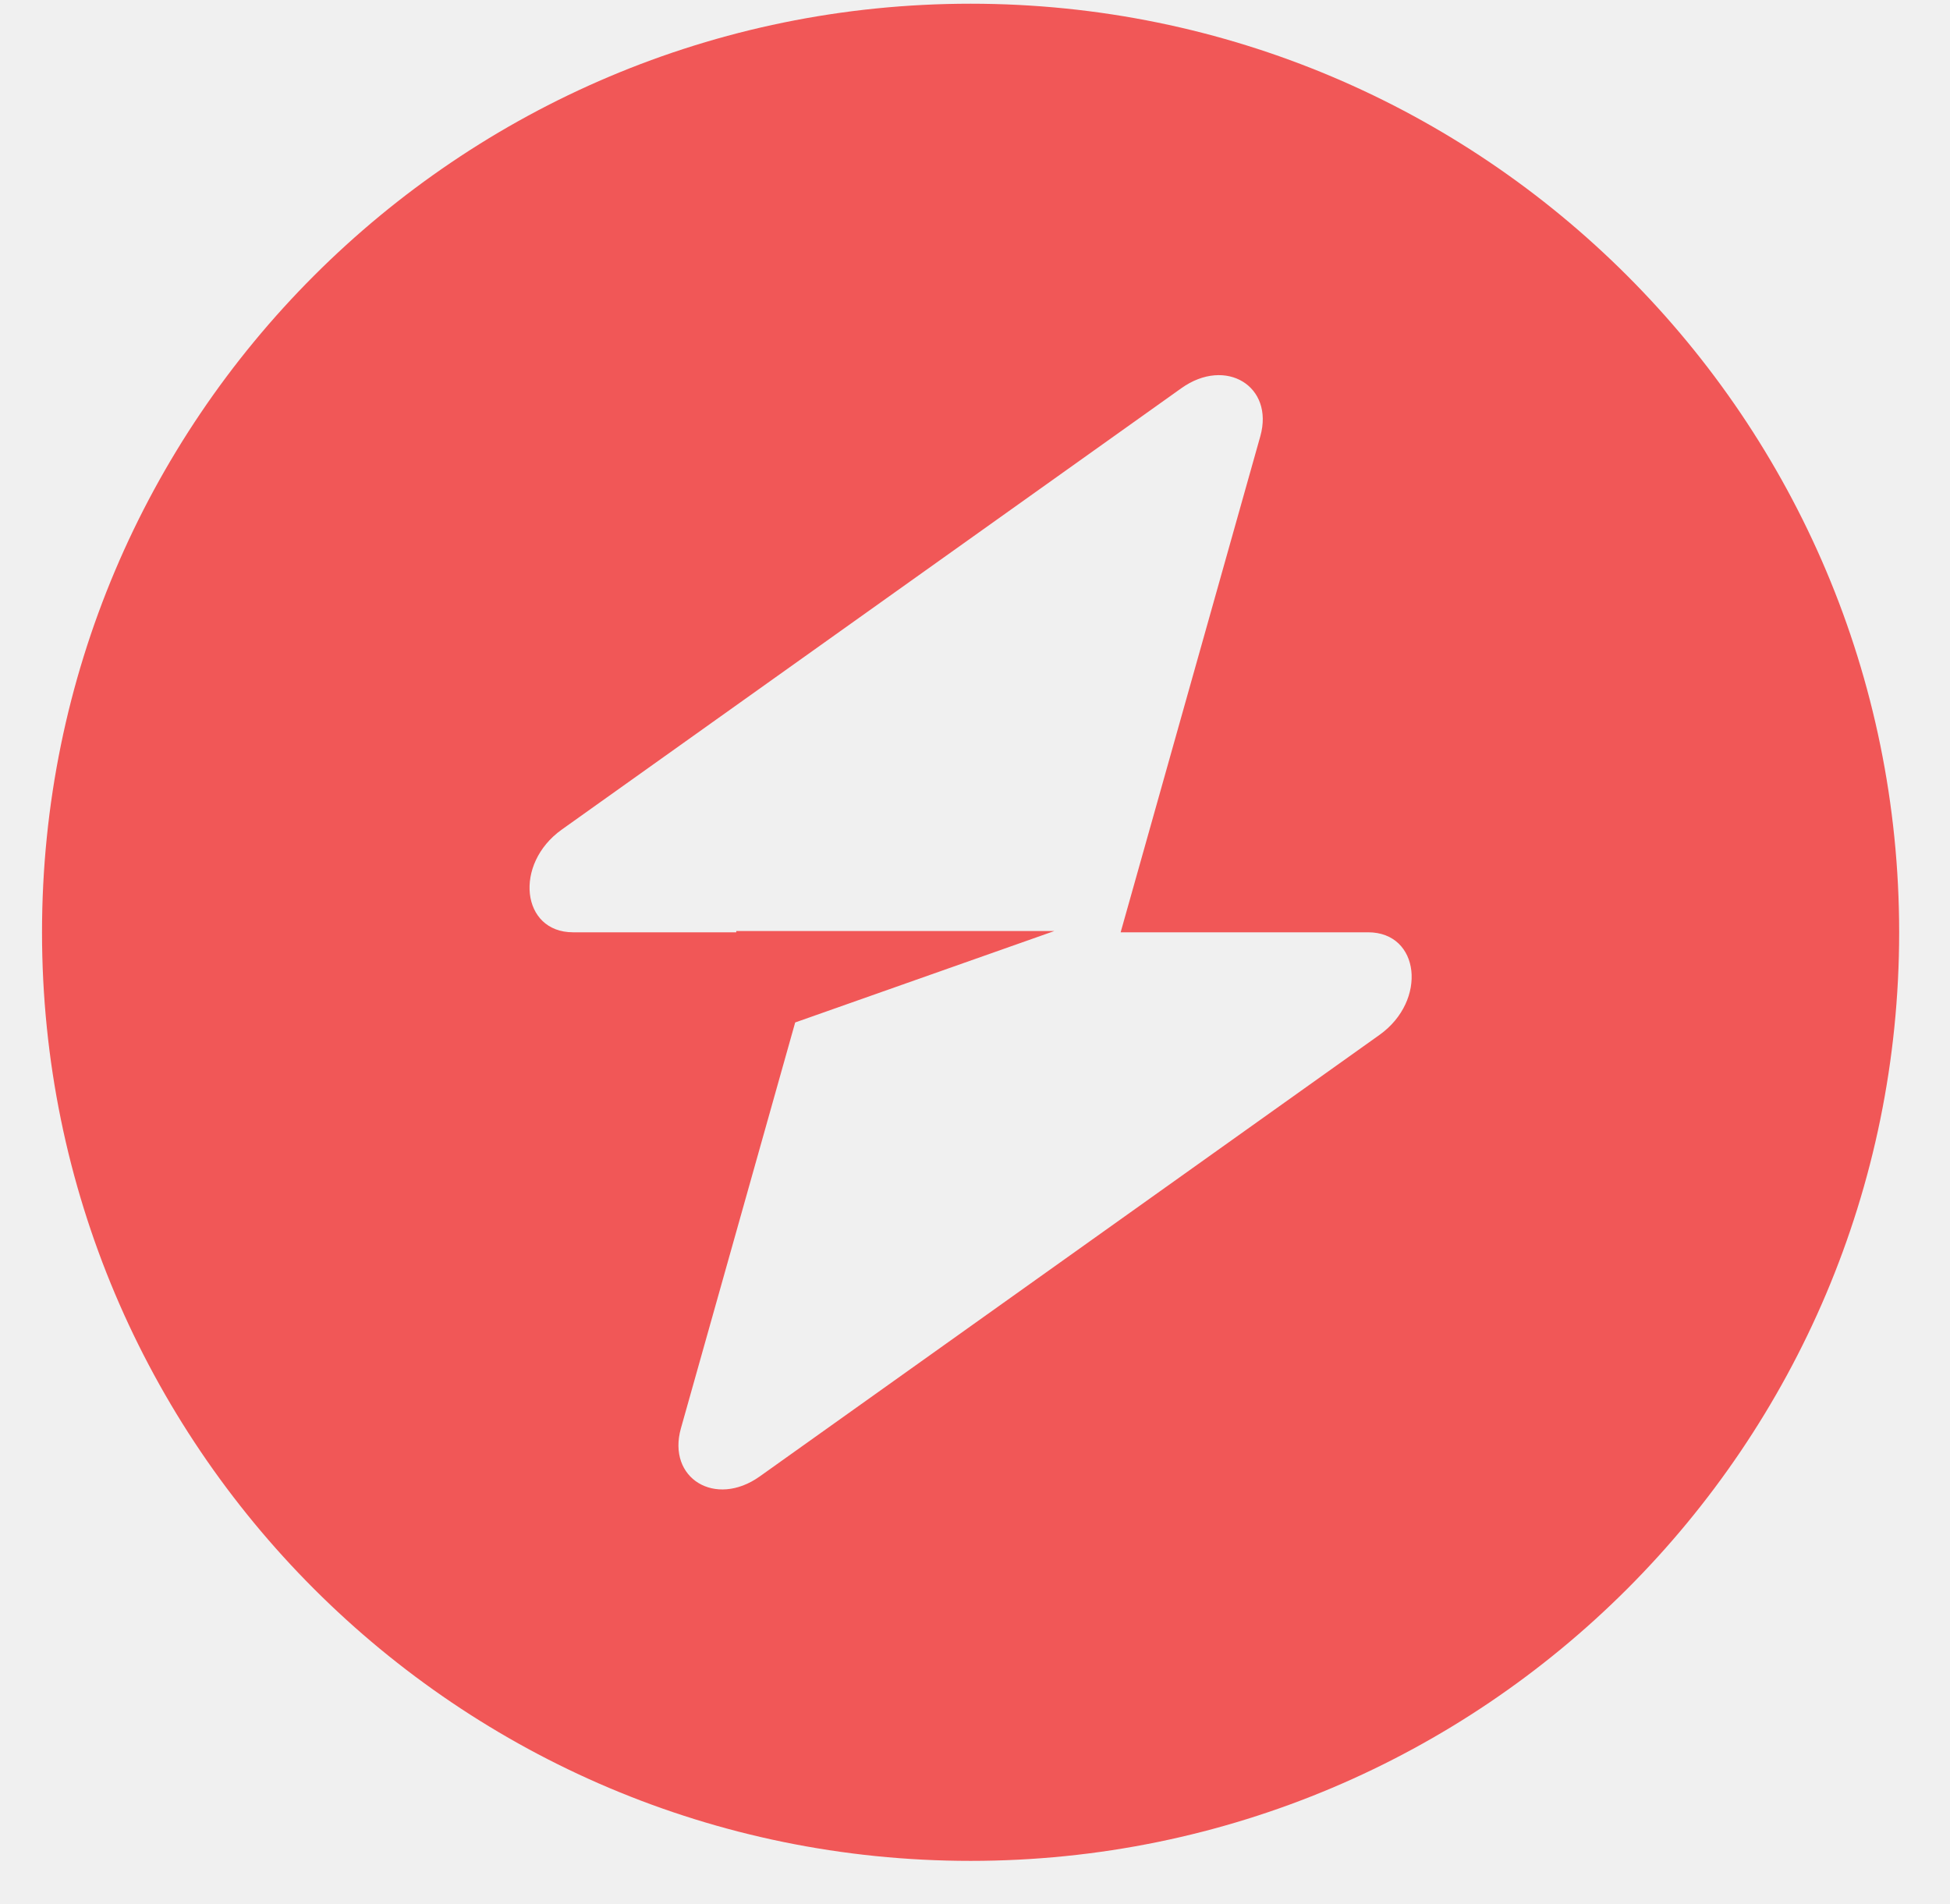
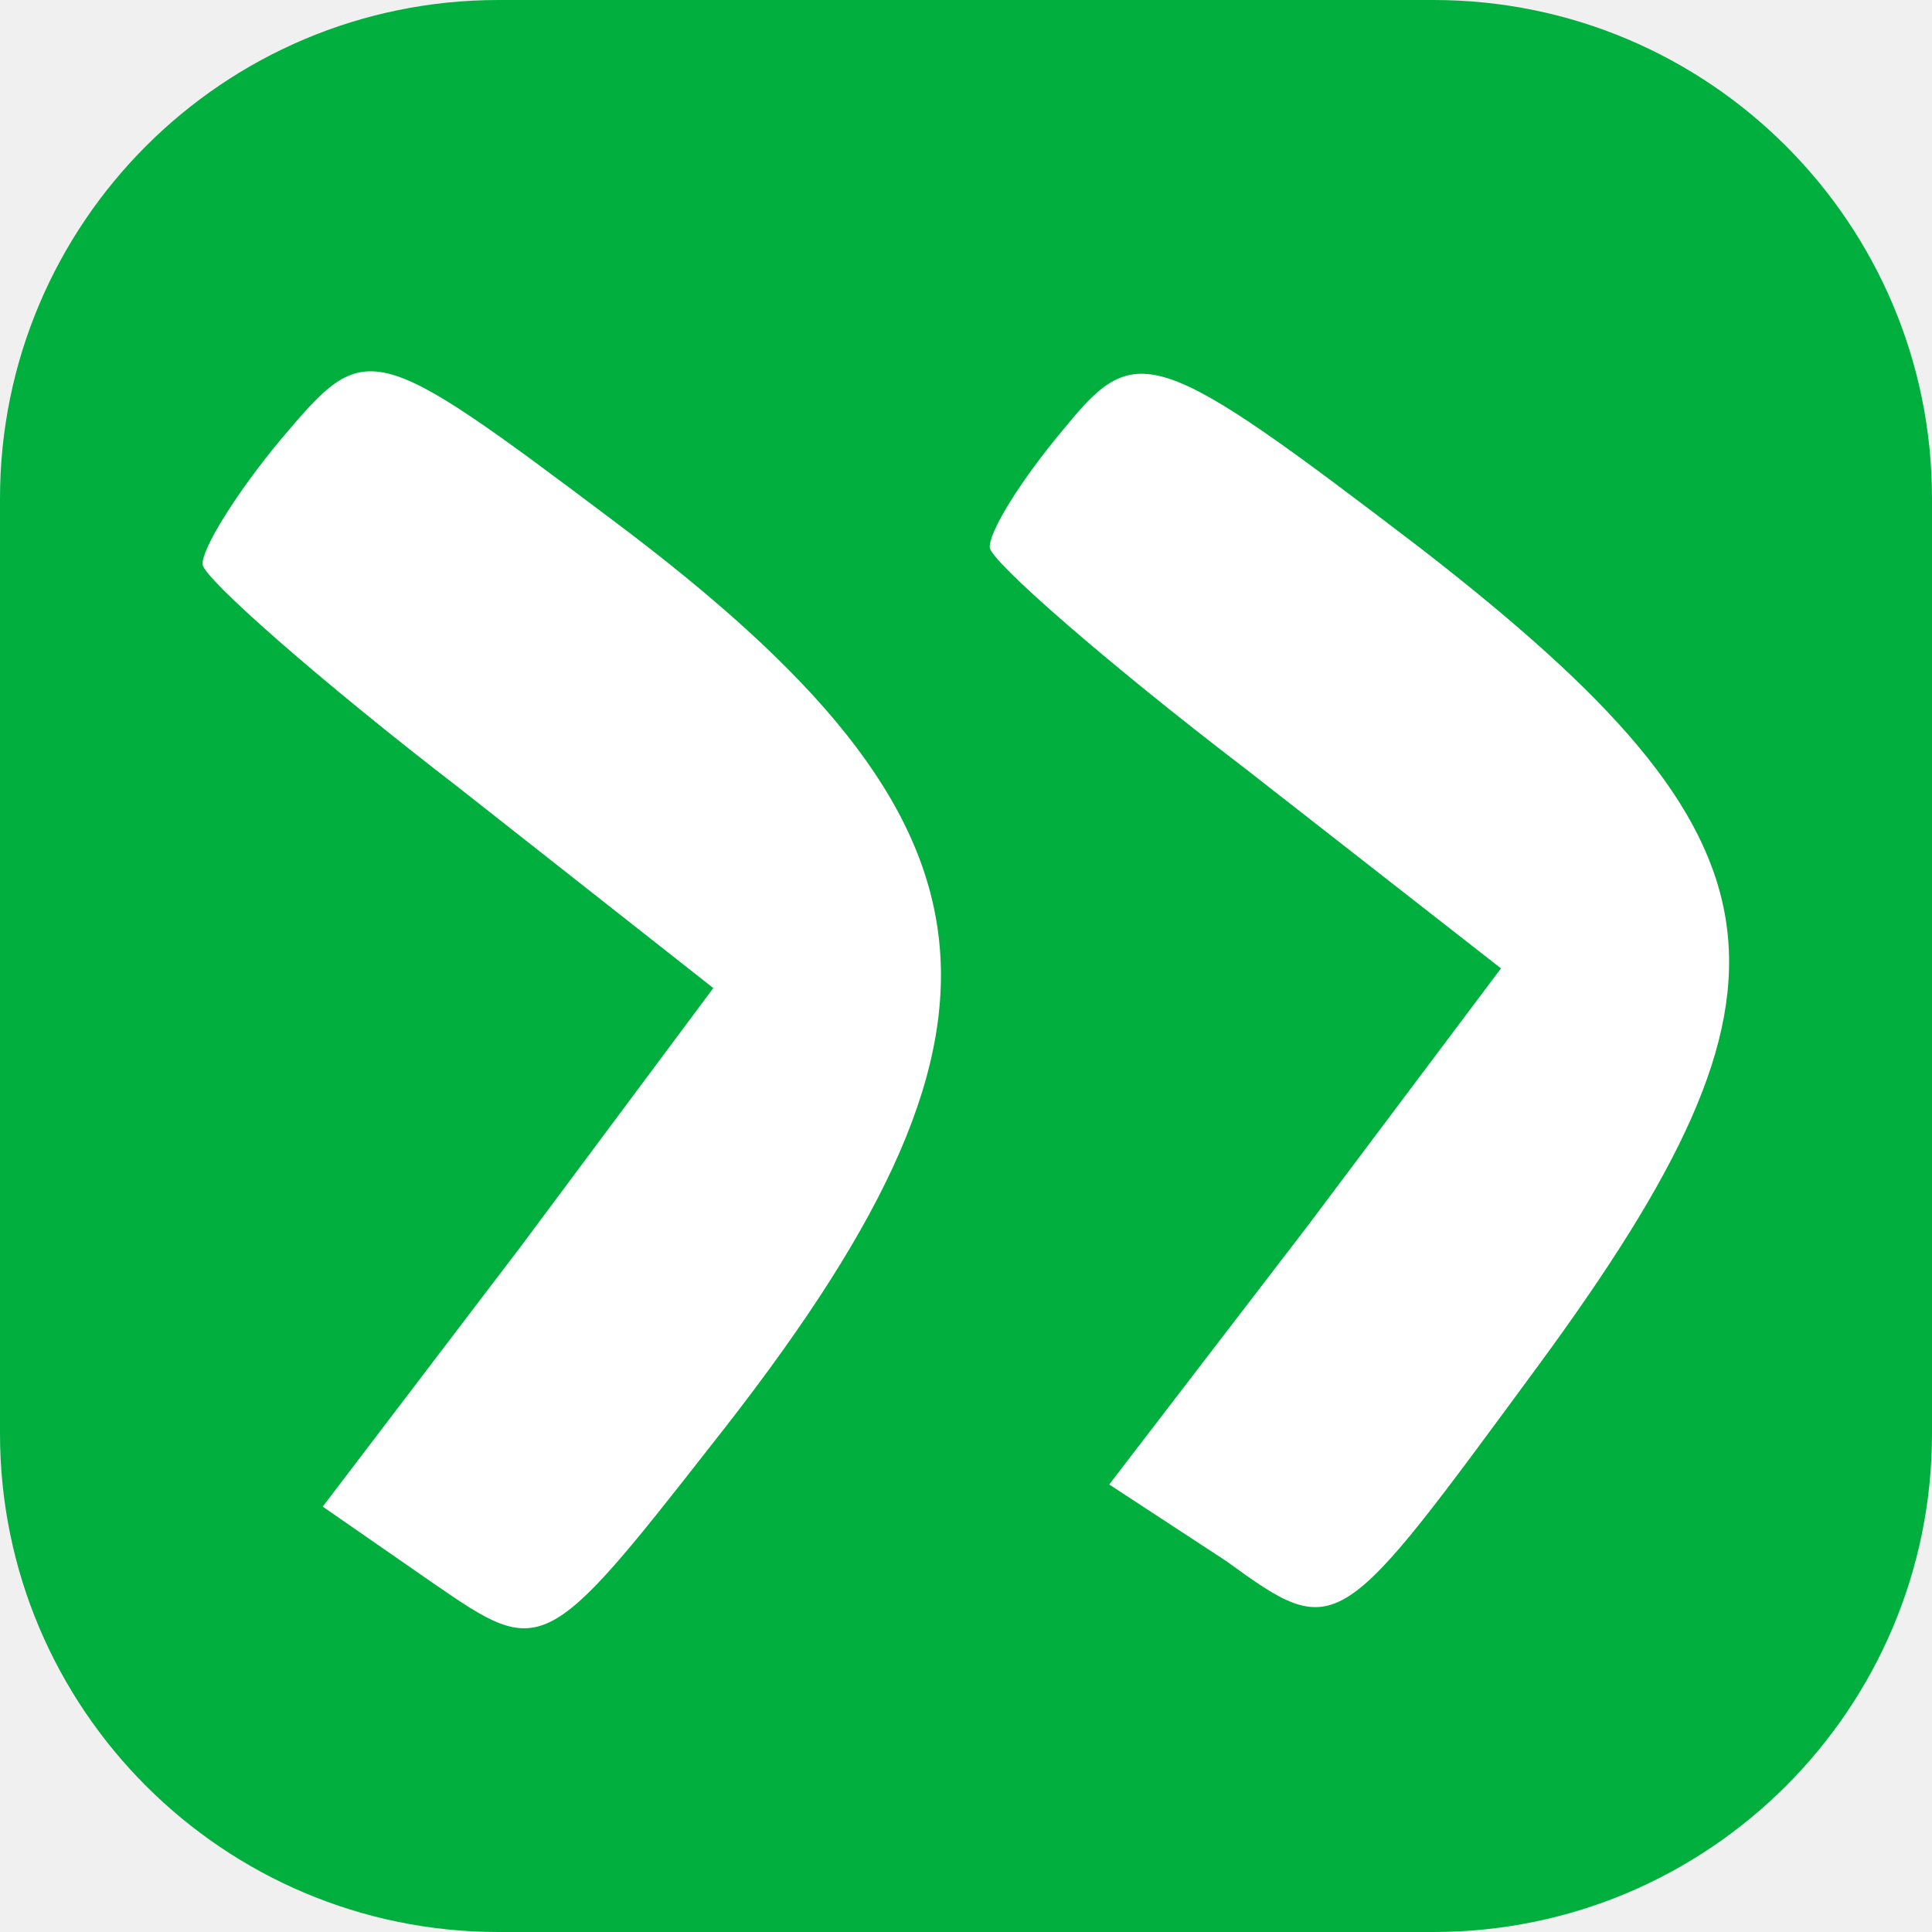
- <svg xmlns="http://www.w3.org/2000/svg" data-logo="logo" viewBox="0 0 42 41">
-   <g id="logogram" transform="     translate(0, 0)     rotate(0 20.5 20.5)        ">
-     <path fill-rule="evenodd" clip-rule="evenodd" d="M20.905 40.08C31.951 40.08 40.905 31.126 40.905 20.08C40.905 9.034 31.951 0.08 20.905 0.08C9.86 0.08 0.905 9.034 0.905 20.08C0.905 31.126 9.86 40.08 20.905 40.08ZM27.145 9.397C27.448 8.318 26.401 7.68 25.445 8.361L12.098 17.869C11.062 18.608 11.225 20.08 12.343 20.08H15.858V20.053H22.708L17.127 22.022L14.666 30.763C14.362 31.842 15.409 32.48 16.365 31.799L29.712 22.29C30.749 21.552 30.586 20.08 29.467 20.08H24.137L27.145 9.397Z" fill="#F15757" />
+ <svg xmlns="http://www.w3.org/2000/svg" width="93" height="93" viewBox="0 0 93 93" fill="none">
+   <g clip-path="url(#clip0_2_3)">
+     <rect width="93" height="93" rx="24" fill="#01AF3E" />
+     <path d="M13.598 21.057C17.623 16.31 17.852 16.28 29.487 25.035C49.128 39.749 50.18 49.439 34.23 69.575C26.27 79.758 26.041 79.789 20.918 76.256L15.535 72.523L25.05 60.027L34.336 47.562L22.122 37.947C15.382 32.756 9.847 27.873 9.755 27.183C9.664 26.494 11.387 23.691 13.598 21.057Z" fill="white" />
+     <path d="M51.304 20.532C54.714 16.355 55.692 16.691 68.407 26.41C86.602 40.521 87.512 47.383 74.082 65.688C64.4 78.842 64.431 79.071 59.012 75.135L53.394 71.458L62.938 59.02L72.252 46.614L60.026 37.063C53.279 31.907 47.739 27.056 47.648 26.37C47.556 25.683 49.087 23.153 51.304 20.532Z" fill="white" />
  </g>
-   <g id="logotype" transform="" />
+   <defs>
+     <clipPath id="clip0_2_3">
+       <rect width="93" height="93" rx="24" fill="white" />
+     </clipPath>
+   </defs>
</svg>
